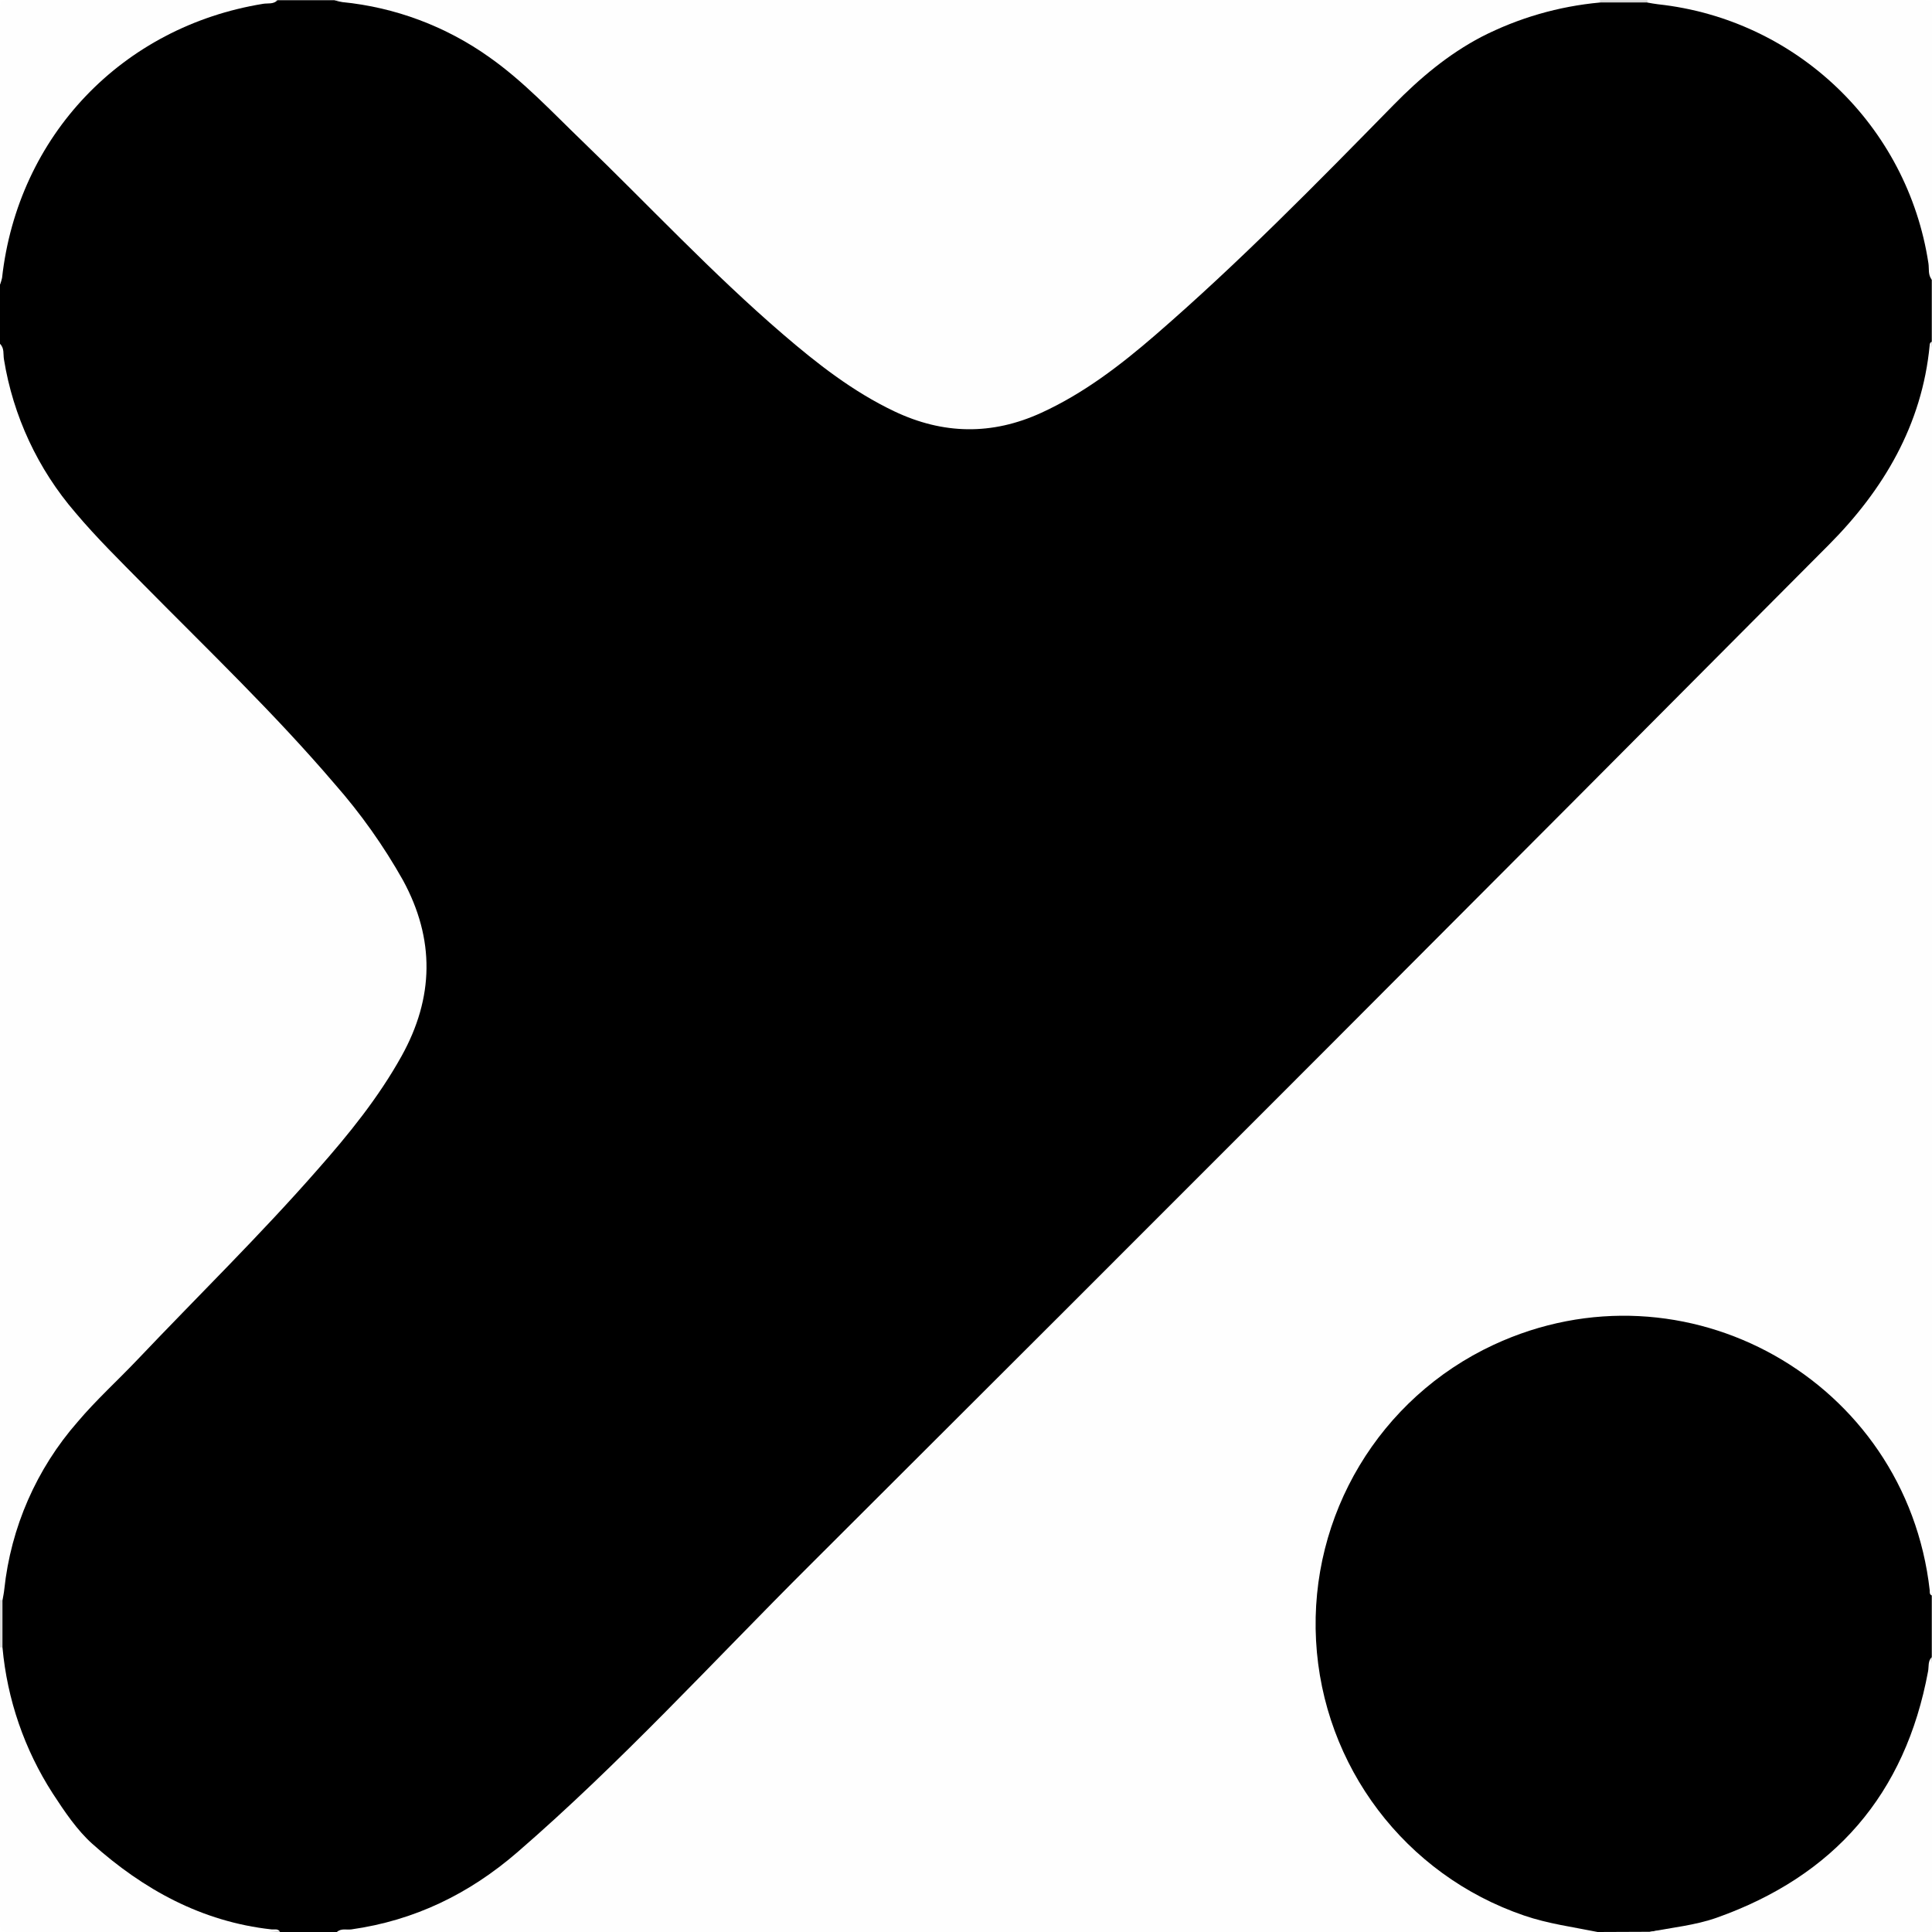
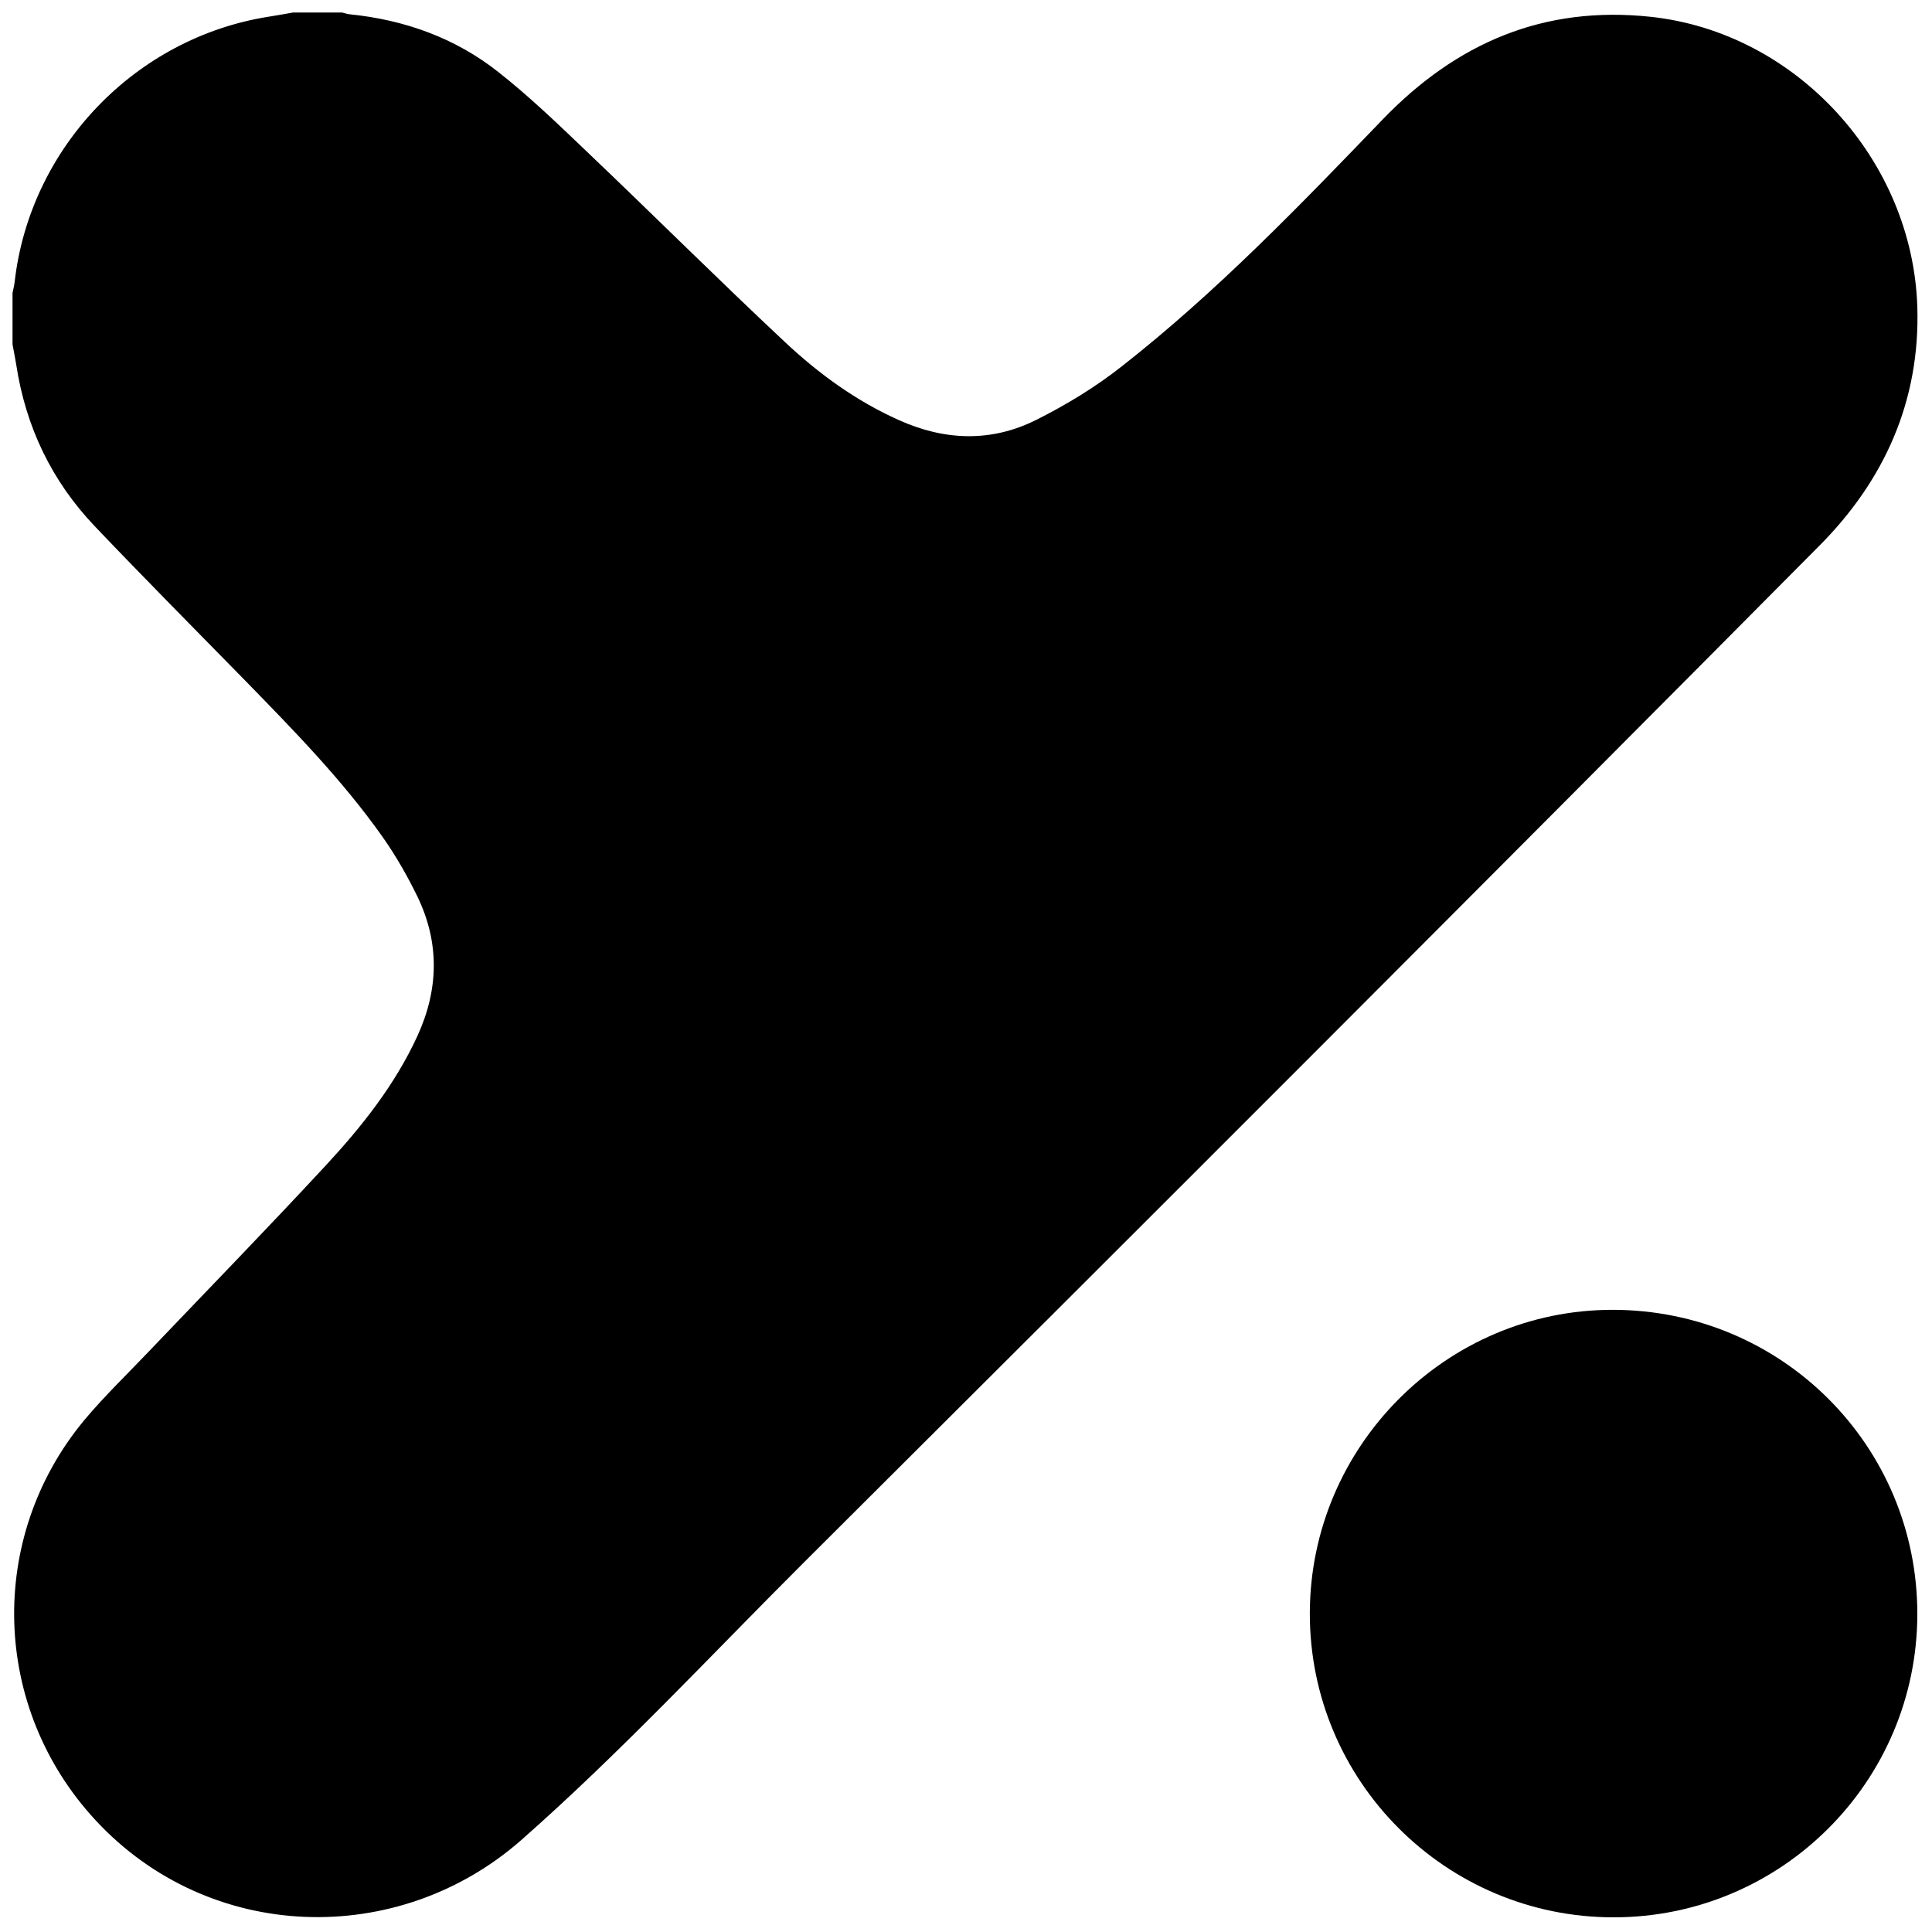
- <svg xmlns="http://www.w3.org/2000/svg" viewBox="0 0 453 453">
-   <defs>
-     <style>.cls-1{fill:#fefefe;}.cls-2{fill:#d6d6d6;}.cls-3{fill:#d9d9d9;}</style>
-   </defs>
-   <g id="图层_2" data-name="图层 2">
-     <g id="XY">
-       <g id="X">
-         <path d="M79,453H65.62A61.86,61.86,0,0,1,46,448.67a75.46,75.46,0,0,1-21.8-13.5C12.53,424.87,5.32,412,1.55,397c-.93-3.7-.95-7.49-1.22-11.26v-9.83A64.83,64.83,0,0,1,18.48,332.3Q36.63,313,55.23,294.1a356.46,356.46,0,0,0,27.78-31C88,256.67,92.64,250,96,242.46c5.69-12.93,4.12-25.3-2.79-37.24C87.8,196,81.07,187.74,74,179.72c-12.9-14.7-27.32-27.92-40.86-42-6.27-6.53-12.75-12.91-18.37-20A71.25,71.25,0,0,1,.88,87.44C.42,85.19.7,82.85,0,80.63V66.73c.56-4.45.53-9,1.87-13.33Q14.92,11,58,.84C60.3.3,62.74.63,65.06.05H78.4C83.7.57,89,.83,94.17,2.53a76.69,76.69,0,0,1,27.94,16c15.58,14.1,30,29.36,45.12,44C177.93,72.86,188.86,83,201.47,91.1A57.56,57.56,0,0,0,219.11,99a36.34,36.34,0,0,0,21.27-1.45C250,94.08,258.16,88.07,266,81.73c8.93-7.21,17.17-15.19,25.51-23.07,13.19-12.46,25.75-25.55,38.67-38.28A70.58,70.58,0,0,1,368.94.8a51,51,0,0,1,6.9-.47h9.84c16.72.49,31,7,43.38,17.89a71,71,0,0,1,22.77,38.14c.72,3.06.46,6.21,1.12,9.26V80.07a65,65,0,0,1-3.78,17.77A91.1,91.1,0,0,1,435,121.57c-6.31,7.93-13.77,14.71-20.88,21.83Q302.66,255,191.16,366.59c-21.08,21.2-41.83,42.74-63.38,63.44-11.22,10.78-24.46,19.18-40.35,22.09C84.62,452.63,81.75,452.37,79,453Z" transform="translate(0 0)" />
-         <path class="cls-1" d="M79,453c1-.92,2.25-.46,3.38-.61,14.82-2.09,27.63-8.32,38.94-18.1,24.21-20.95,45.77-44.59,68.4-67.14Q309.52,247.69,428.81,127.74C441.59,114.9,450.67,99.63,452.45,81c0-.38.1-.72.5-.88V374c-1.59-.27-1.21-1.64-1.34-2.6a69.39,69.39,0,0,0-15.94-36.38c-12.46-14.69-28.26-23.31-47.52-25.33-20-2.1-37.81,3.44-53.17,16.24a68.81,68.81,0,0,0-25.26,47.53c-2,19.56,3.26,37.09,15.61,52.29,12,14.79,27.69,23.4,46.66,25.87,1,.13,2.32-.31,2.61,1.29Z" transform="translate(0 0)" />
-         <path d="M374.6,453c-5.77-1.17-11.61-1.93-17.24-3.86a72.22,72.22,0,0,1-7.19-133.8c44.89-20.89,96.77,8.31,102.3,57.58,0,.43-.07.94.48,1.17v14.45A64,64,0,0,1,447,411.11a73.09,73.09,0,0,1-28.59,32A70,70,0,0,1,398,451.62c-3.7.9-7.49.72-11.21,1.33Z" transform="translate(0 0)" />
-         <path class="cls-1" d="M375.15.59a76.29,76.29,0,0,0-27.81,8.06c-7.79,4.1-14.39,9.64-20.54,15.91-18.14,18.5-36.27,37-55.91,54-8.19,7.08-16.76,13.66-26.71,18.22-11.58,5.31-23.05,5.11-34.52-.35-9.7-4.62-18.06-11.16-26.14-18.11-16.52-14.2-31.36-30.14-47-45.24-7.05-6.78-13.73-14-21.82-19.69A71.57,71.57,0,0,0,80.25.49,13.78,13.78,0,0,1,78.4.05H375.15q.28.18.18.36T375.15.59Z" transform="translate(0 0)" />
-         <path class="cls-1" d="M0,80.63c1.05,1,.73,2.39.92,3.59a72.85,72.85,0,0,0,16.78,36c5,5.94,10.56,11.38,16,16.9,15.15,15.35,30.76,30.27,44.78,46.7a132.8,132.8,0,0,1,16,22.56c7.53,13.83,7.3,27.51-.31,41.22-5.43,9.77-12.41,18.38-19.77,26.71C60.94,289.67,46.28,304,32.21,318.82c-4.64,4.89-9.66,9.42-14,14.56A71,71,0,0,0,1,372.69c-.08.82-.26,1.64-.4,2.46-.17.26-.35.25-.54,0Z" transform="translate(0 0)" />
-         <path class="cls-1" d="M453,65.62c-1-1.13-.63-2.6-.84-3.9A72,72,0,0,0,388.74,1c-.83-.09-1.65-.26-2.47-.4-.18-.11-.25-.23-.19-.35s.13-.18.19-.18c21.58,0,43.16,0,64.74,0,1.66,0,2,.33,2,2C452.93,23.2,453,44.41,453,65.62Z" transform="translate(0 0)" />
-         <path class="cls-1" d="M.58,386.27a75.83,75.83,0,0,0,11.77,34.22c2.77,4.25,5.71,8.63,9.31,11.85,11.93,10.67,25.64,18.25,42,20.05.67.08,1.51-.25,2,.56-21.17,0-42.33,0-63.5.05C.39,453,0,452.6,0,450.87c.07-21.53,0-43.07,0-64.6C.23,386,.4,386,.58,386.27Z" transform="translate(0 0)" />
-         <path class="cls-1" d="M65.06.05c-.93,1-2.22.66-3.33.84C28.63,6.25,4.19,31.88.48,65.18A9.71,9.71,0,0,1,0,66.73C0,45.2.07,23.66,0,2.13,0,.4.39,0,2.12,0,23.1.07,44.08.05,65.06.05Z" transform="translate(0 0)" />
-         <path class="cls-1" d="M386.82,453c5.23-1.08,10.59-1.54,15.67-3.34,27.57-9.78,44.24-28.92,49.59-57.79.21-1.11-.08-2.4.87-3.33,0,20.84,0,41.68.05,62.52,0,1.66-.33,2-2,2C429.61,452.93,408.22,453,386.82,453Z" transform="translate(0 0)" />
-         <path class="cls-2" d="M386.27.05V.58H375.15V.05Z" transform="translate(0 0)" />
-         <path class="cls-3" d="M.58,386.27H0V375.15H.58Z" transform="translate(0 0)" />
-       </g>
-     </g>
-   </g>
+ <svg xmlns="http://www.w3.org/2000/svg" version="1.1" id="LXY" x="0px" y="0px" viewBox="0 0 1080 1080" style="enable-background:new 0 0 1080 1080;" xml:space="preserve">
+   <path d="M163.8,7c9.1,0,18.3,0,27.4,0c1.5,0.3,2.9,0.9,4.4,1c30.6,3.1,58.8,13.2,82.9,32.2C295.9,53.9,312,69.4,328,84.7  c37.2,35.4,73.6,71.7,111.1,106.8c18.8,17.6,39.6,32.7,63.3,43.3c25.7,11.6,51.8,12.5,76.9-0.1c16.8-8.4,33.2-18.4,47.9-30  C680,163.3,726.5,115,772.8,66.9c41.5-43.1,90.3-63.9,150-57.5c81.5,8.8,146.4,80.1,149,162.2c1.6,52.8-18.6,97-54.5,133.2  C828.4,495.1,638.9,684.6,449,873.8c-52.1,52-102.2,106-157.6,154.8c-69,60.6-174.4,57.6-238-11.1C-4.7,954.8-7.5,859.8,47,794  c11.1-13.3,23.7-25.4,35.7-38c33.2-34.8,66.8-69.3,99.5-104.6c20.1-21.7,38.6-45,51.1-72.2c12-26.1,12.5-52.3,0-78.1  c-5.6-11.5-12-22.7-19.4-33.2c-22.3-31.6-49.3-59.2-76.2-86.8c-28.3-28.9-56.8-57.6-84.7-86.9C28.9,268.9,14.4,238.6,9.1,204  c-0.6-3.8-1.4-7.6-2.1-11.5c0-9.6,0-19.2,0-28.7c0.4-2.1,1-4.2,1.2-6.3C16.8,82.4,75.7,21,150.4,9.3C154.9,8.6,159.3,7.8,163.8,7z" />
+   <path d="M902,1071.8c-93.8,0-170-76.2-169.8-170.1c0.2-93.3,76.3-169.5,169.2-169.5c94.5,0,170.5,75.9,170.4,170.2  C1071.6,996,995.7,1071.8,902,1071.8z" />
</svg>
